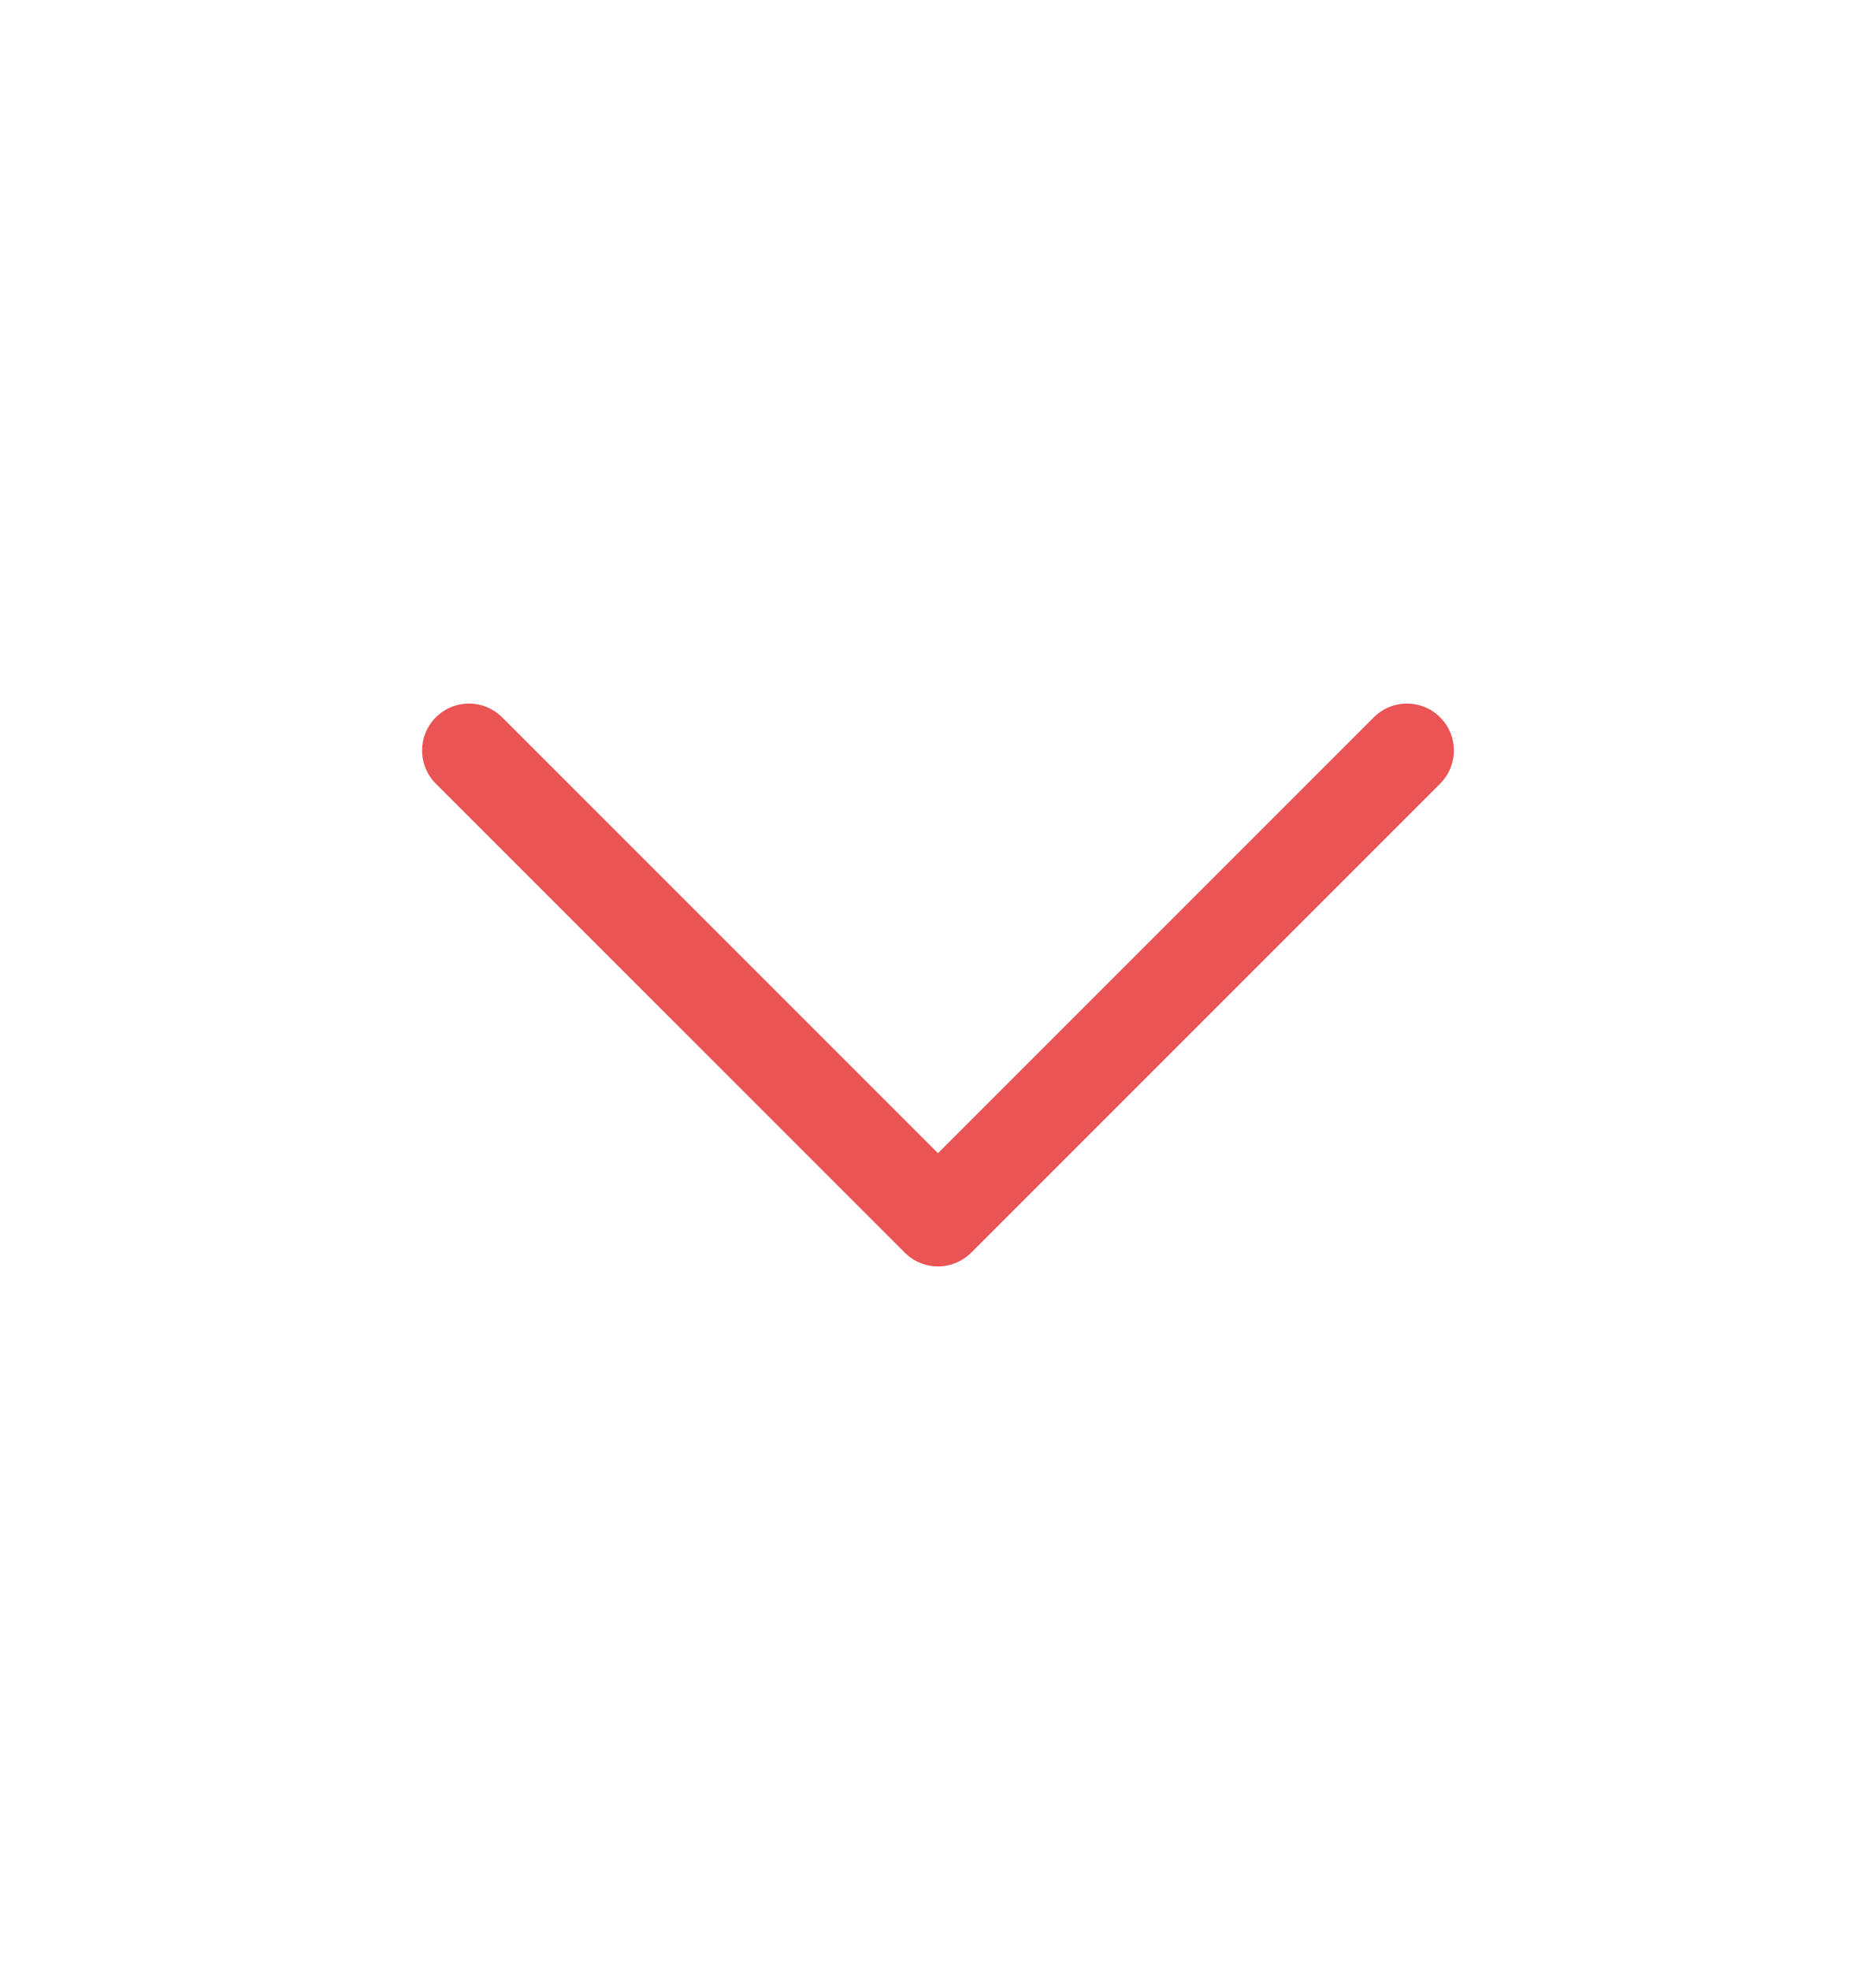
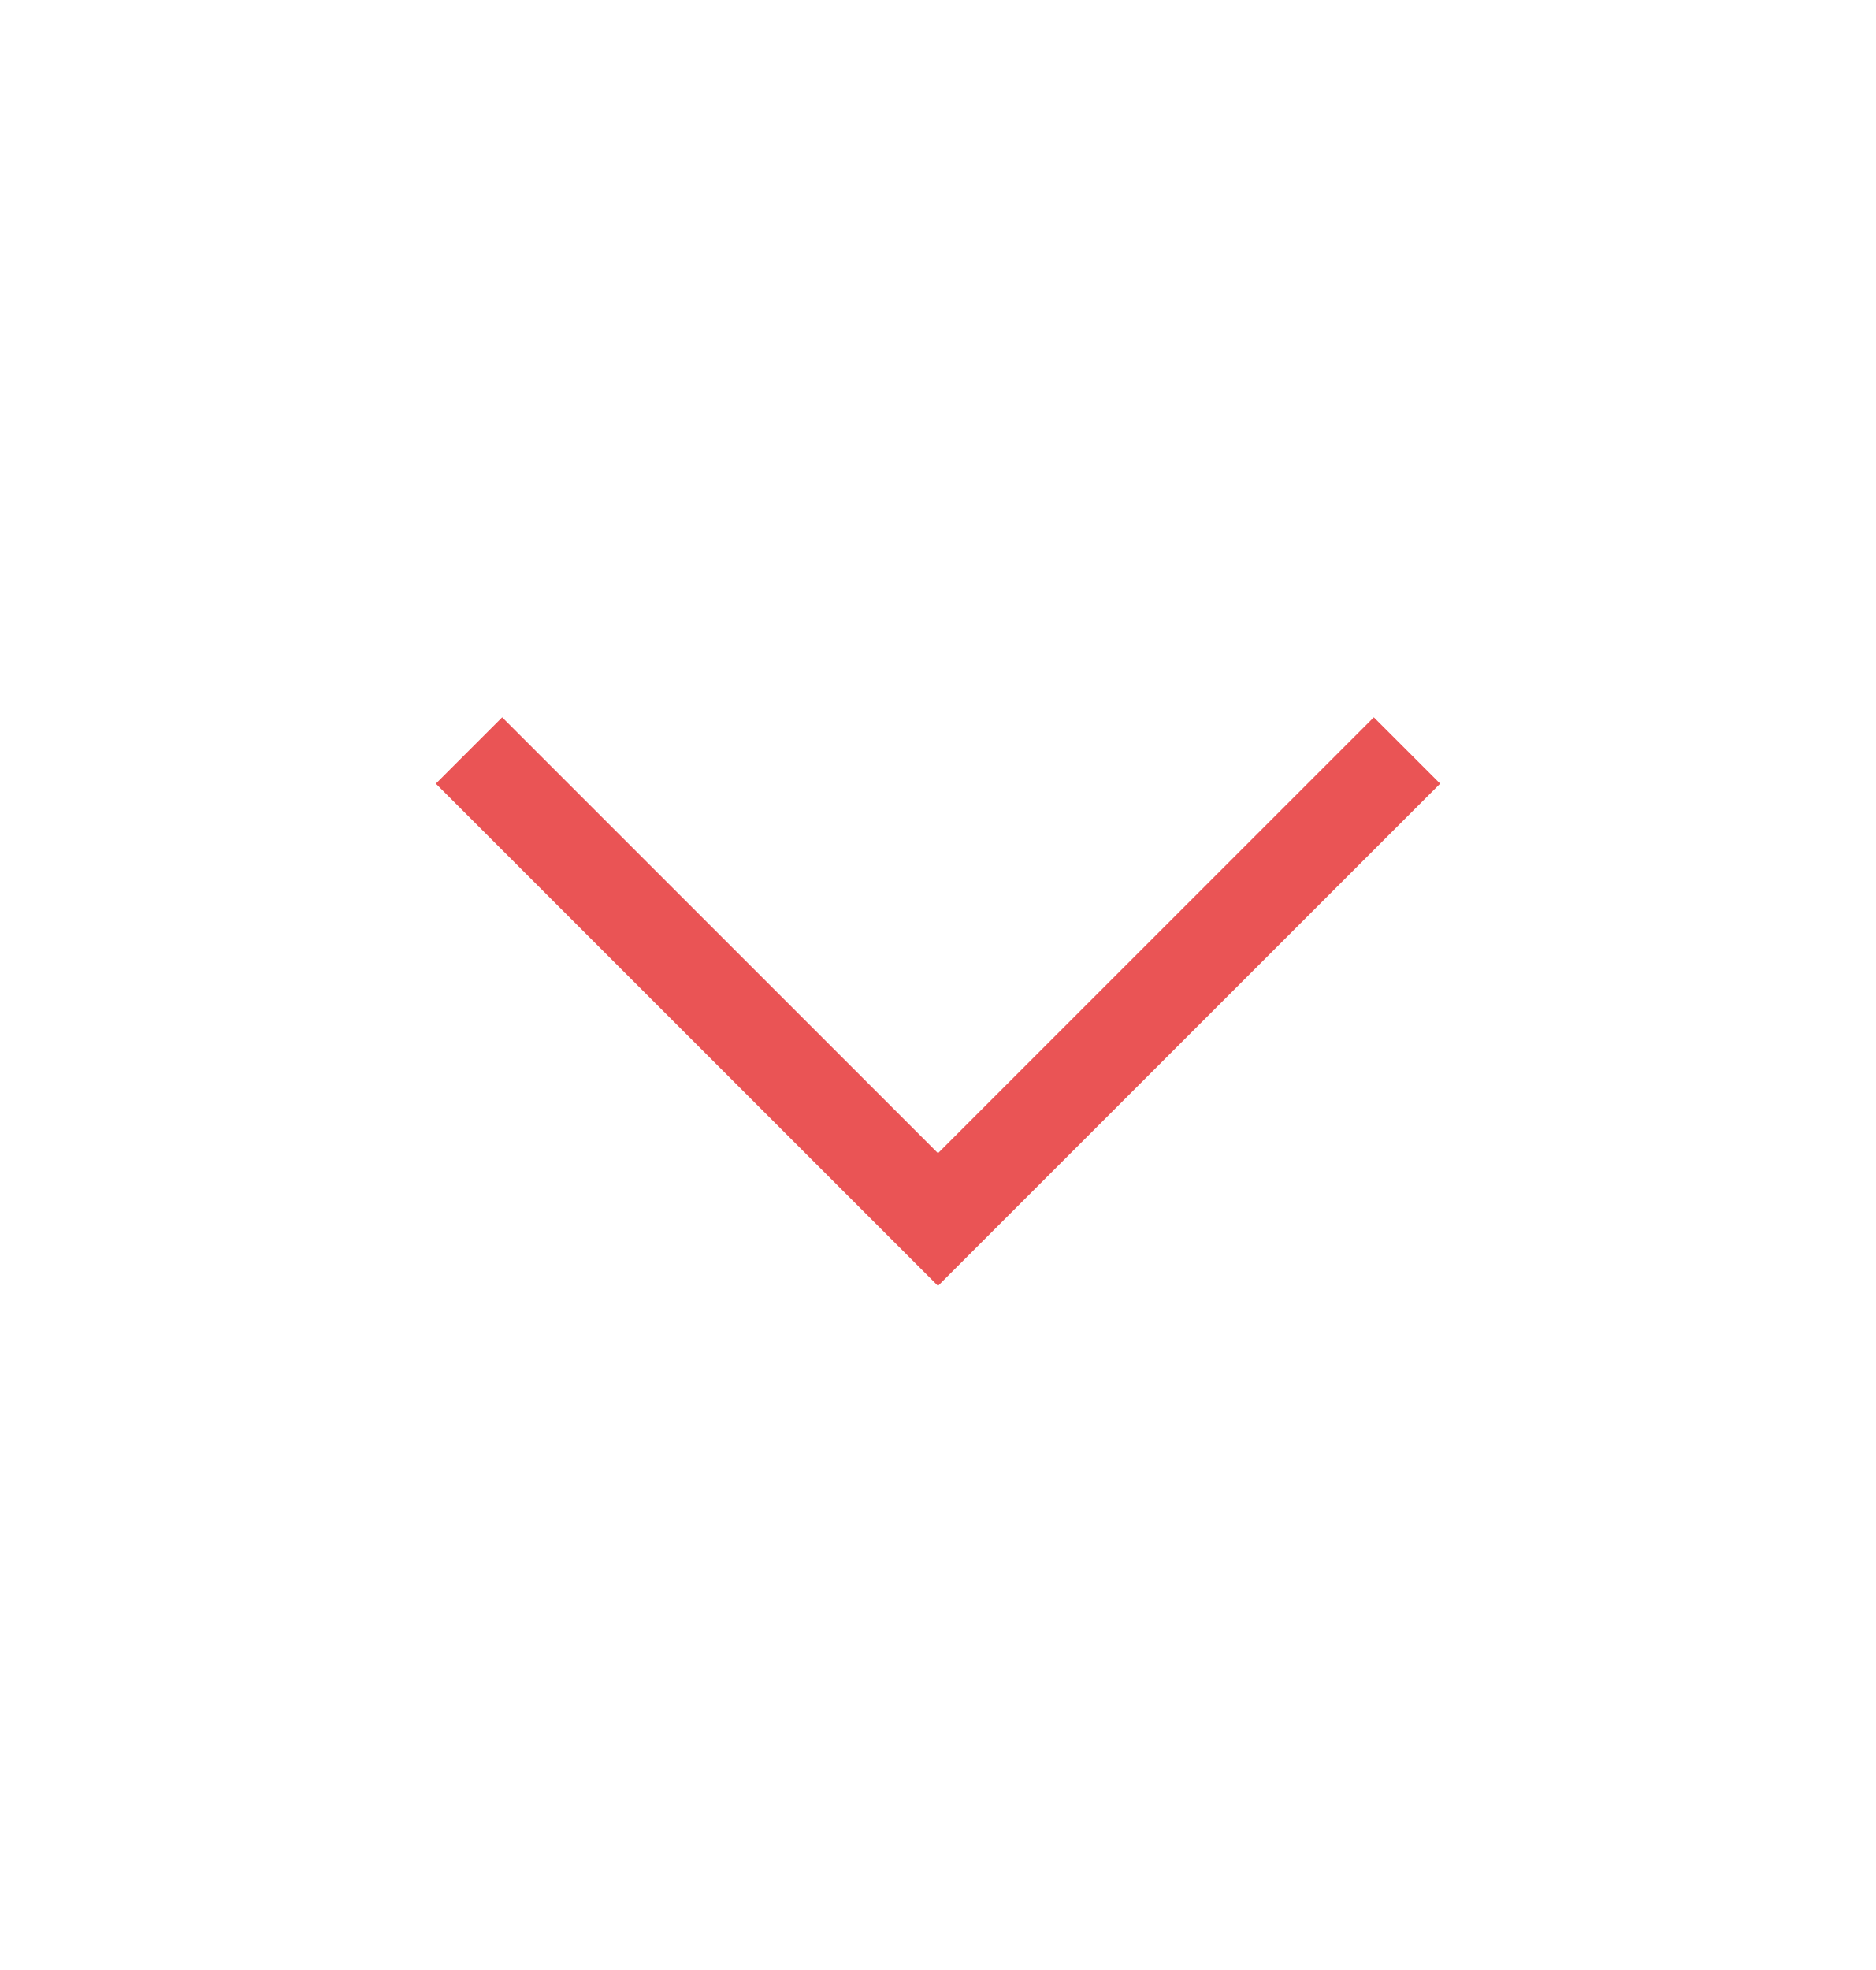
<svg xmlns="http://www.w3.org/2000/svg" width="20" height="21" viewBox="0 0 20 21" fill="none">
-   <path d="M5 8L10 13L15 8" stroke="#EA5455" strokeWidth="1.75" stroke-linecap="round" stroke-linejoin="round" />
+   <path d="M5 8L10 13L15 8" stroke="#EA5455" strokeWidth="1.75" strokeLinecap="round" strokeLinejoin="round" />
</svg>
